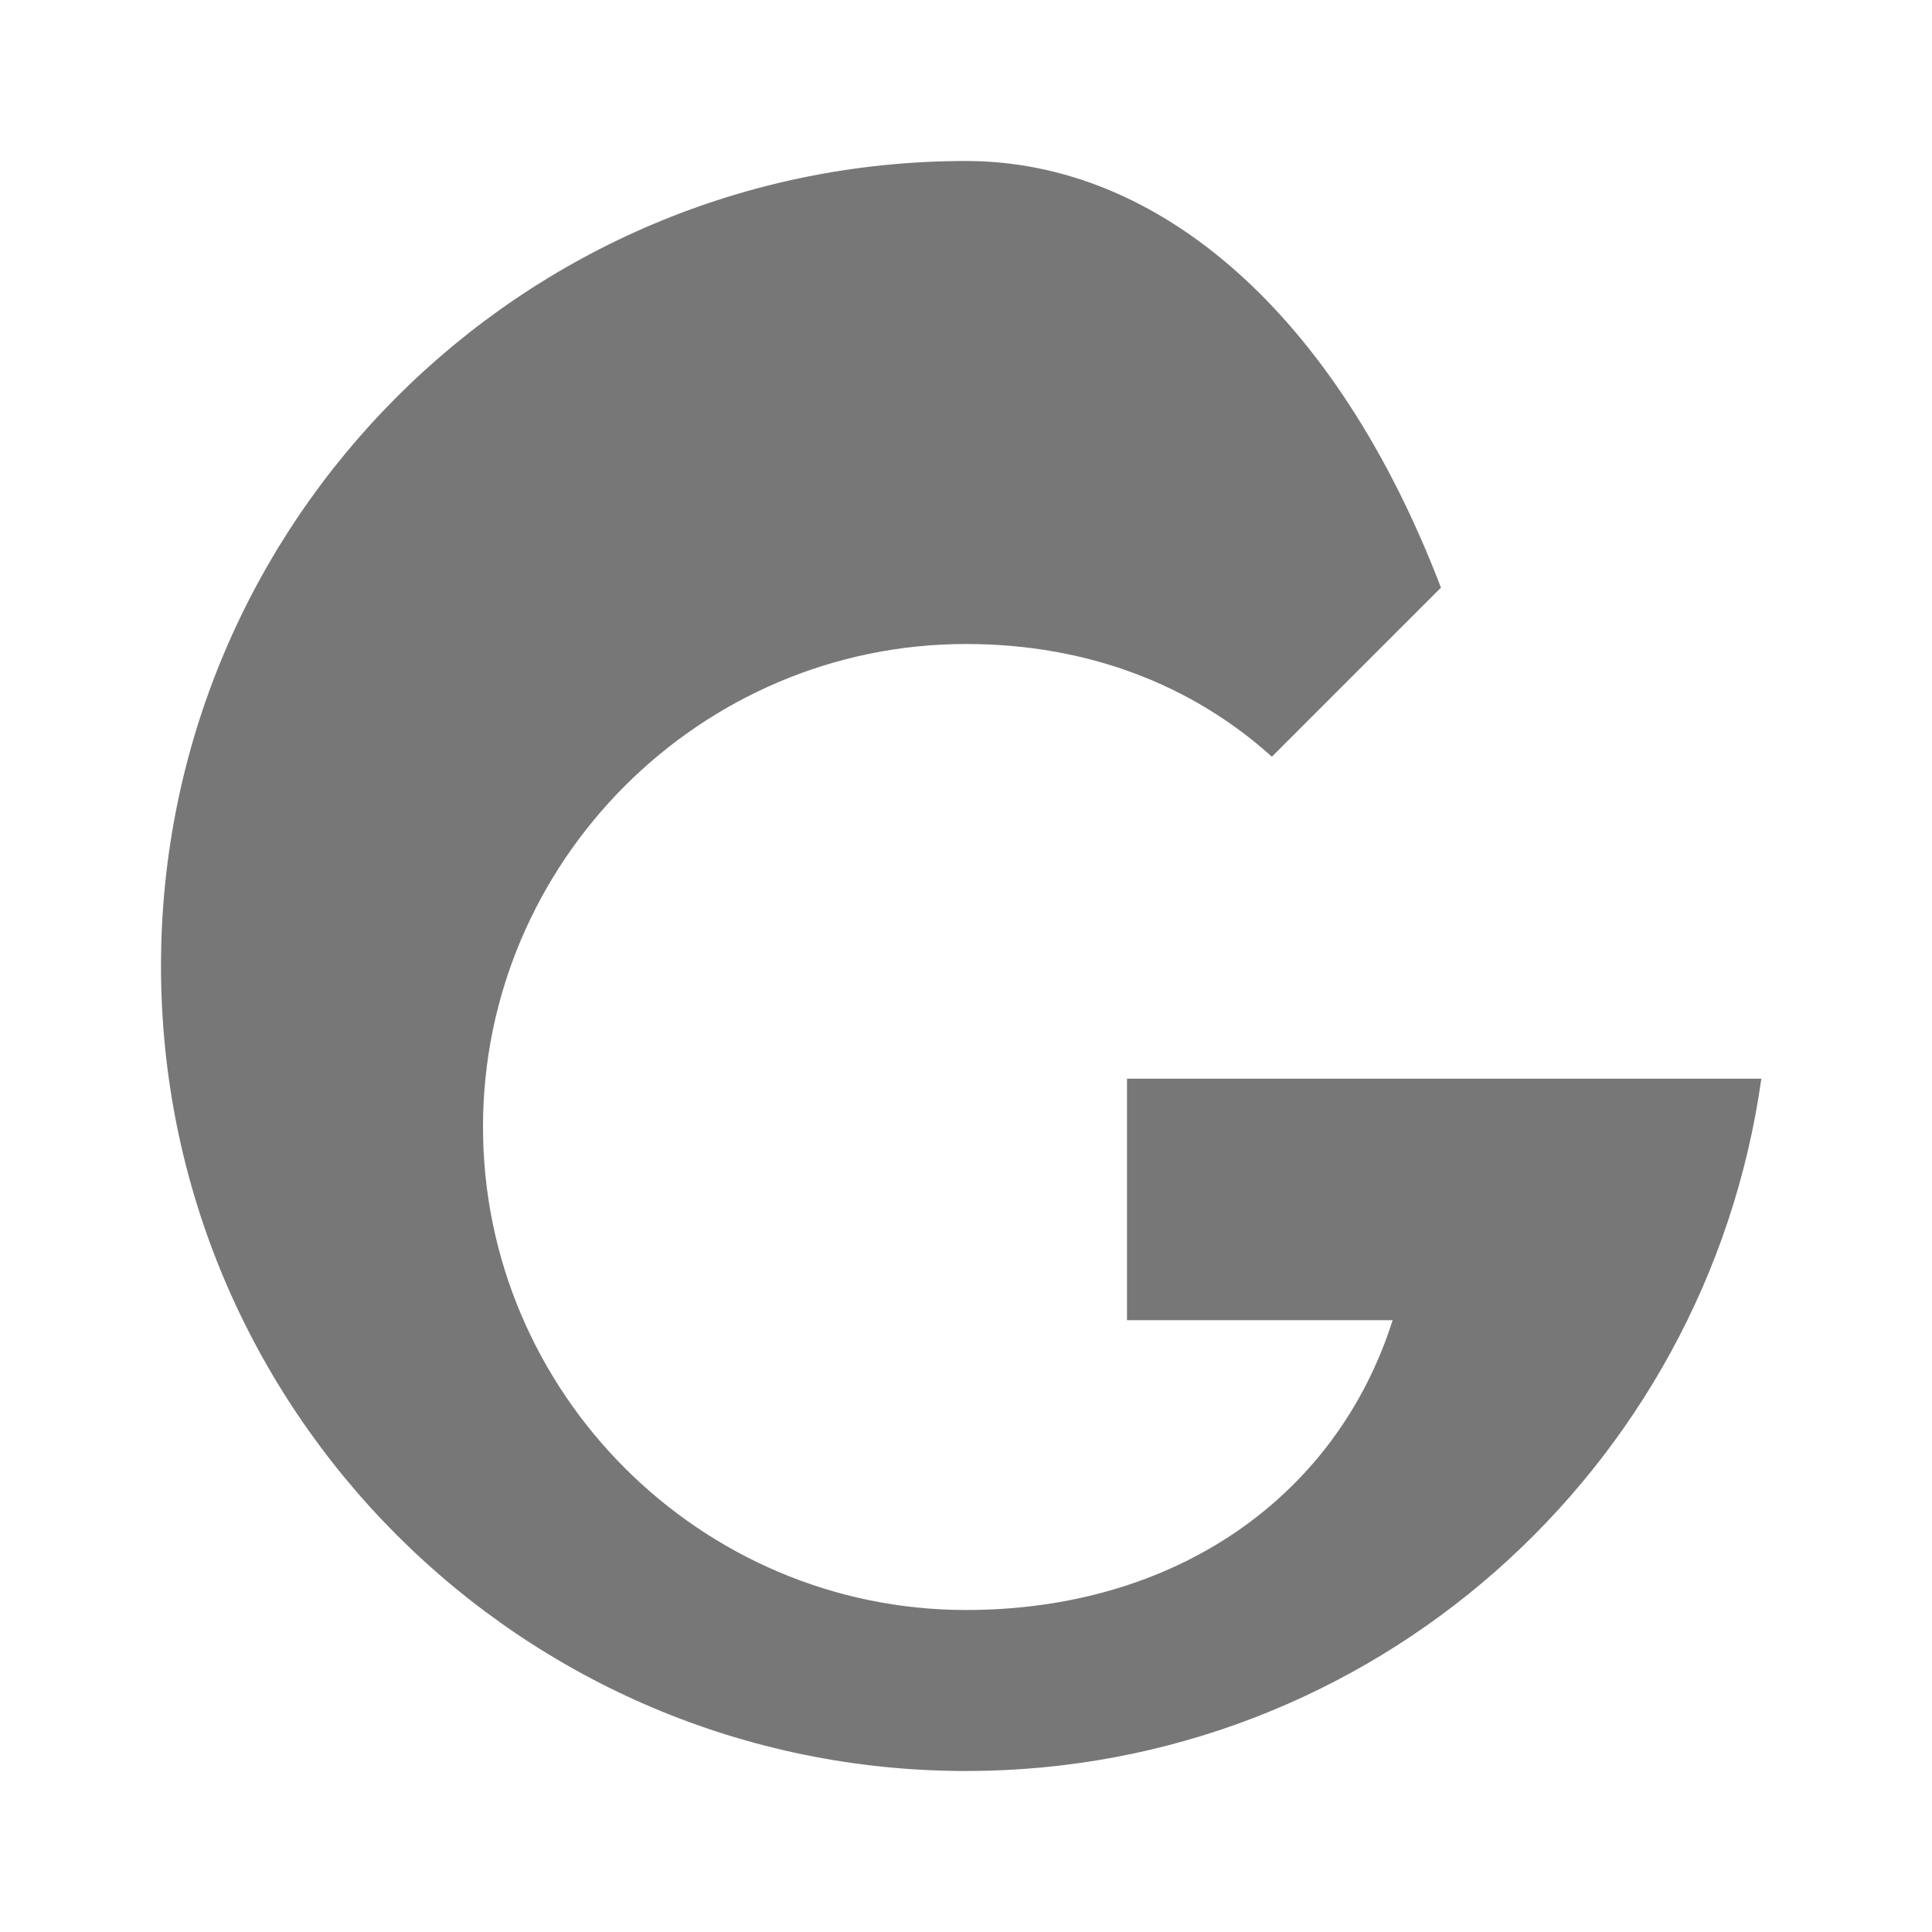
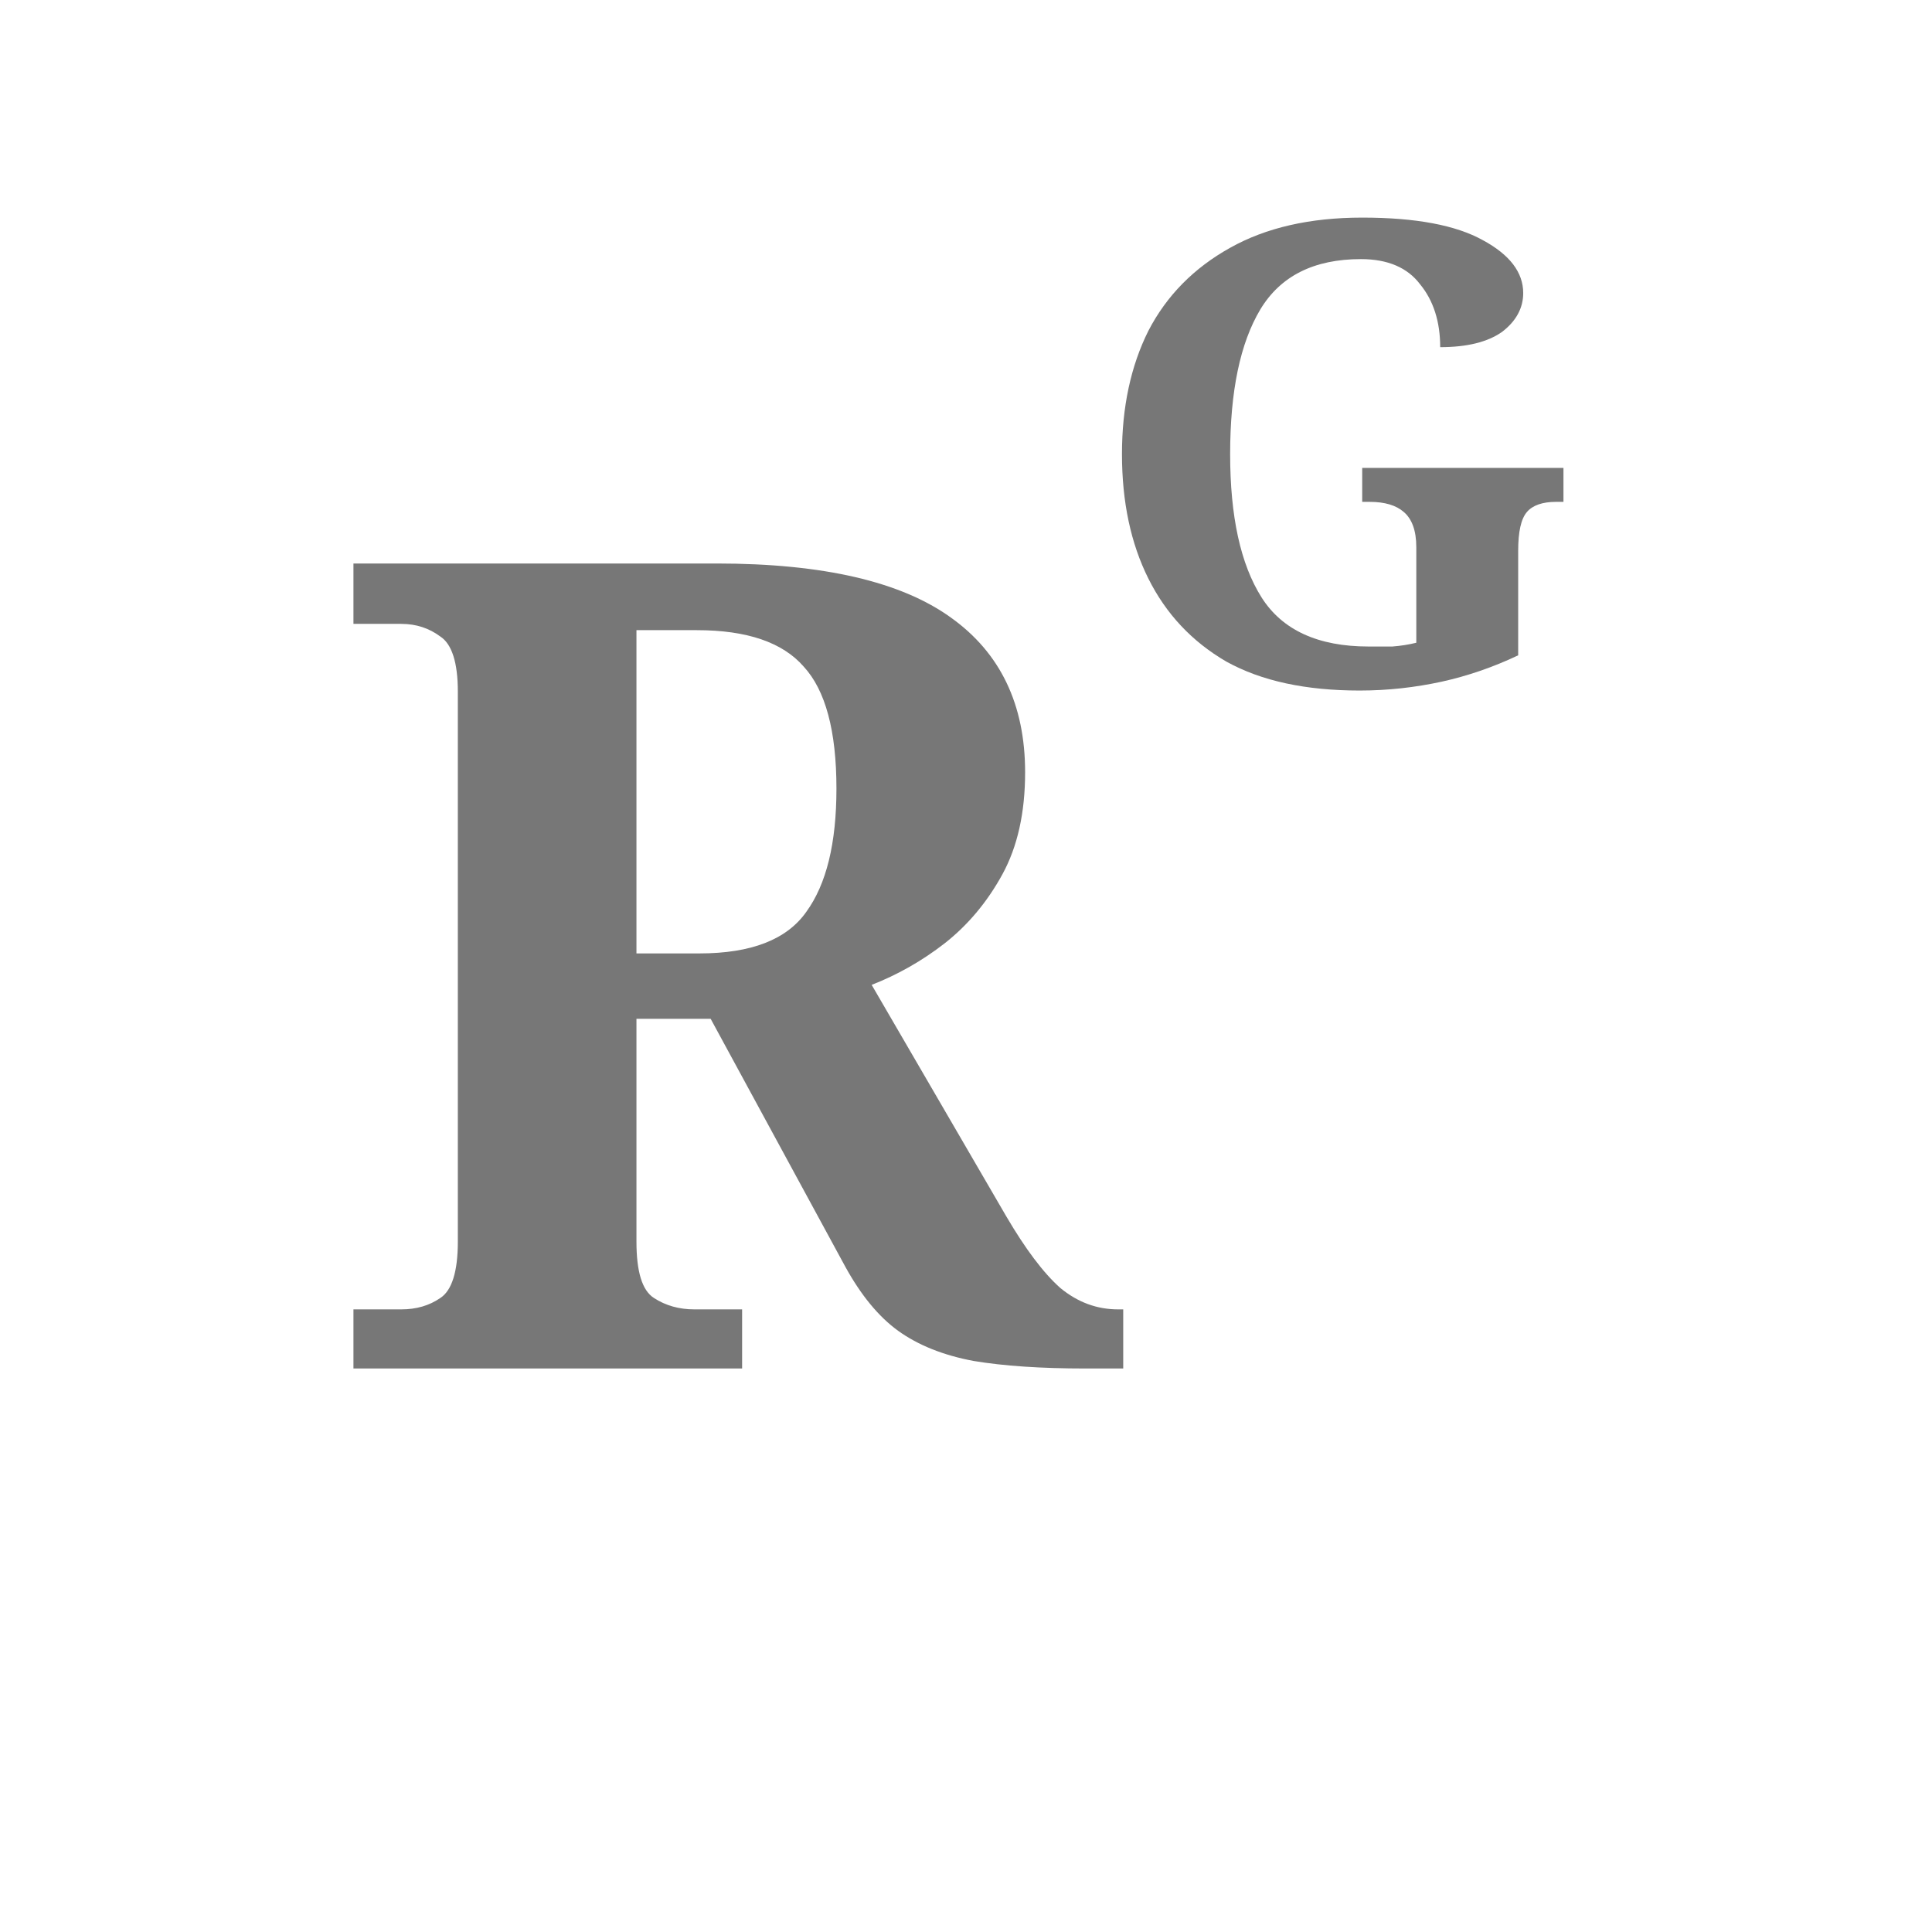
- <svg xmlns="http://www.w3.org/2000/svg" viewBox="0 0 24 24" fill="#777">
-   <path d="M12 2C6.48 2 2 6.48 2 12s4.48 10 10 10c5.05 0 9.2-3.75 9.88-8.6H14v3h3.3c-.7 2.2-2.7 3.6-5.3 3.6-3.3 0-6-2.7-6-6s2.7-6 6-6c1.5 0 2.8.5 3.8 1.4l2.1-2.1C16.6 3.9 14.4 2 12 2z" />
+ <svg xmlns="http://www.w3.org/2000/svg" viewBox="0 0 24 24" fill="#777" aria-hidden="true">
+   <text x="4" y="17" font-family="Georgia, serif" font-size="14" font-weight="600">R</text>
+   <text x="13.5" y="8.5" font-family="Georgia, serif" font-size="8" font-weight="600">G</text>
</svg>
